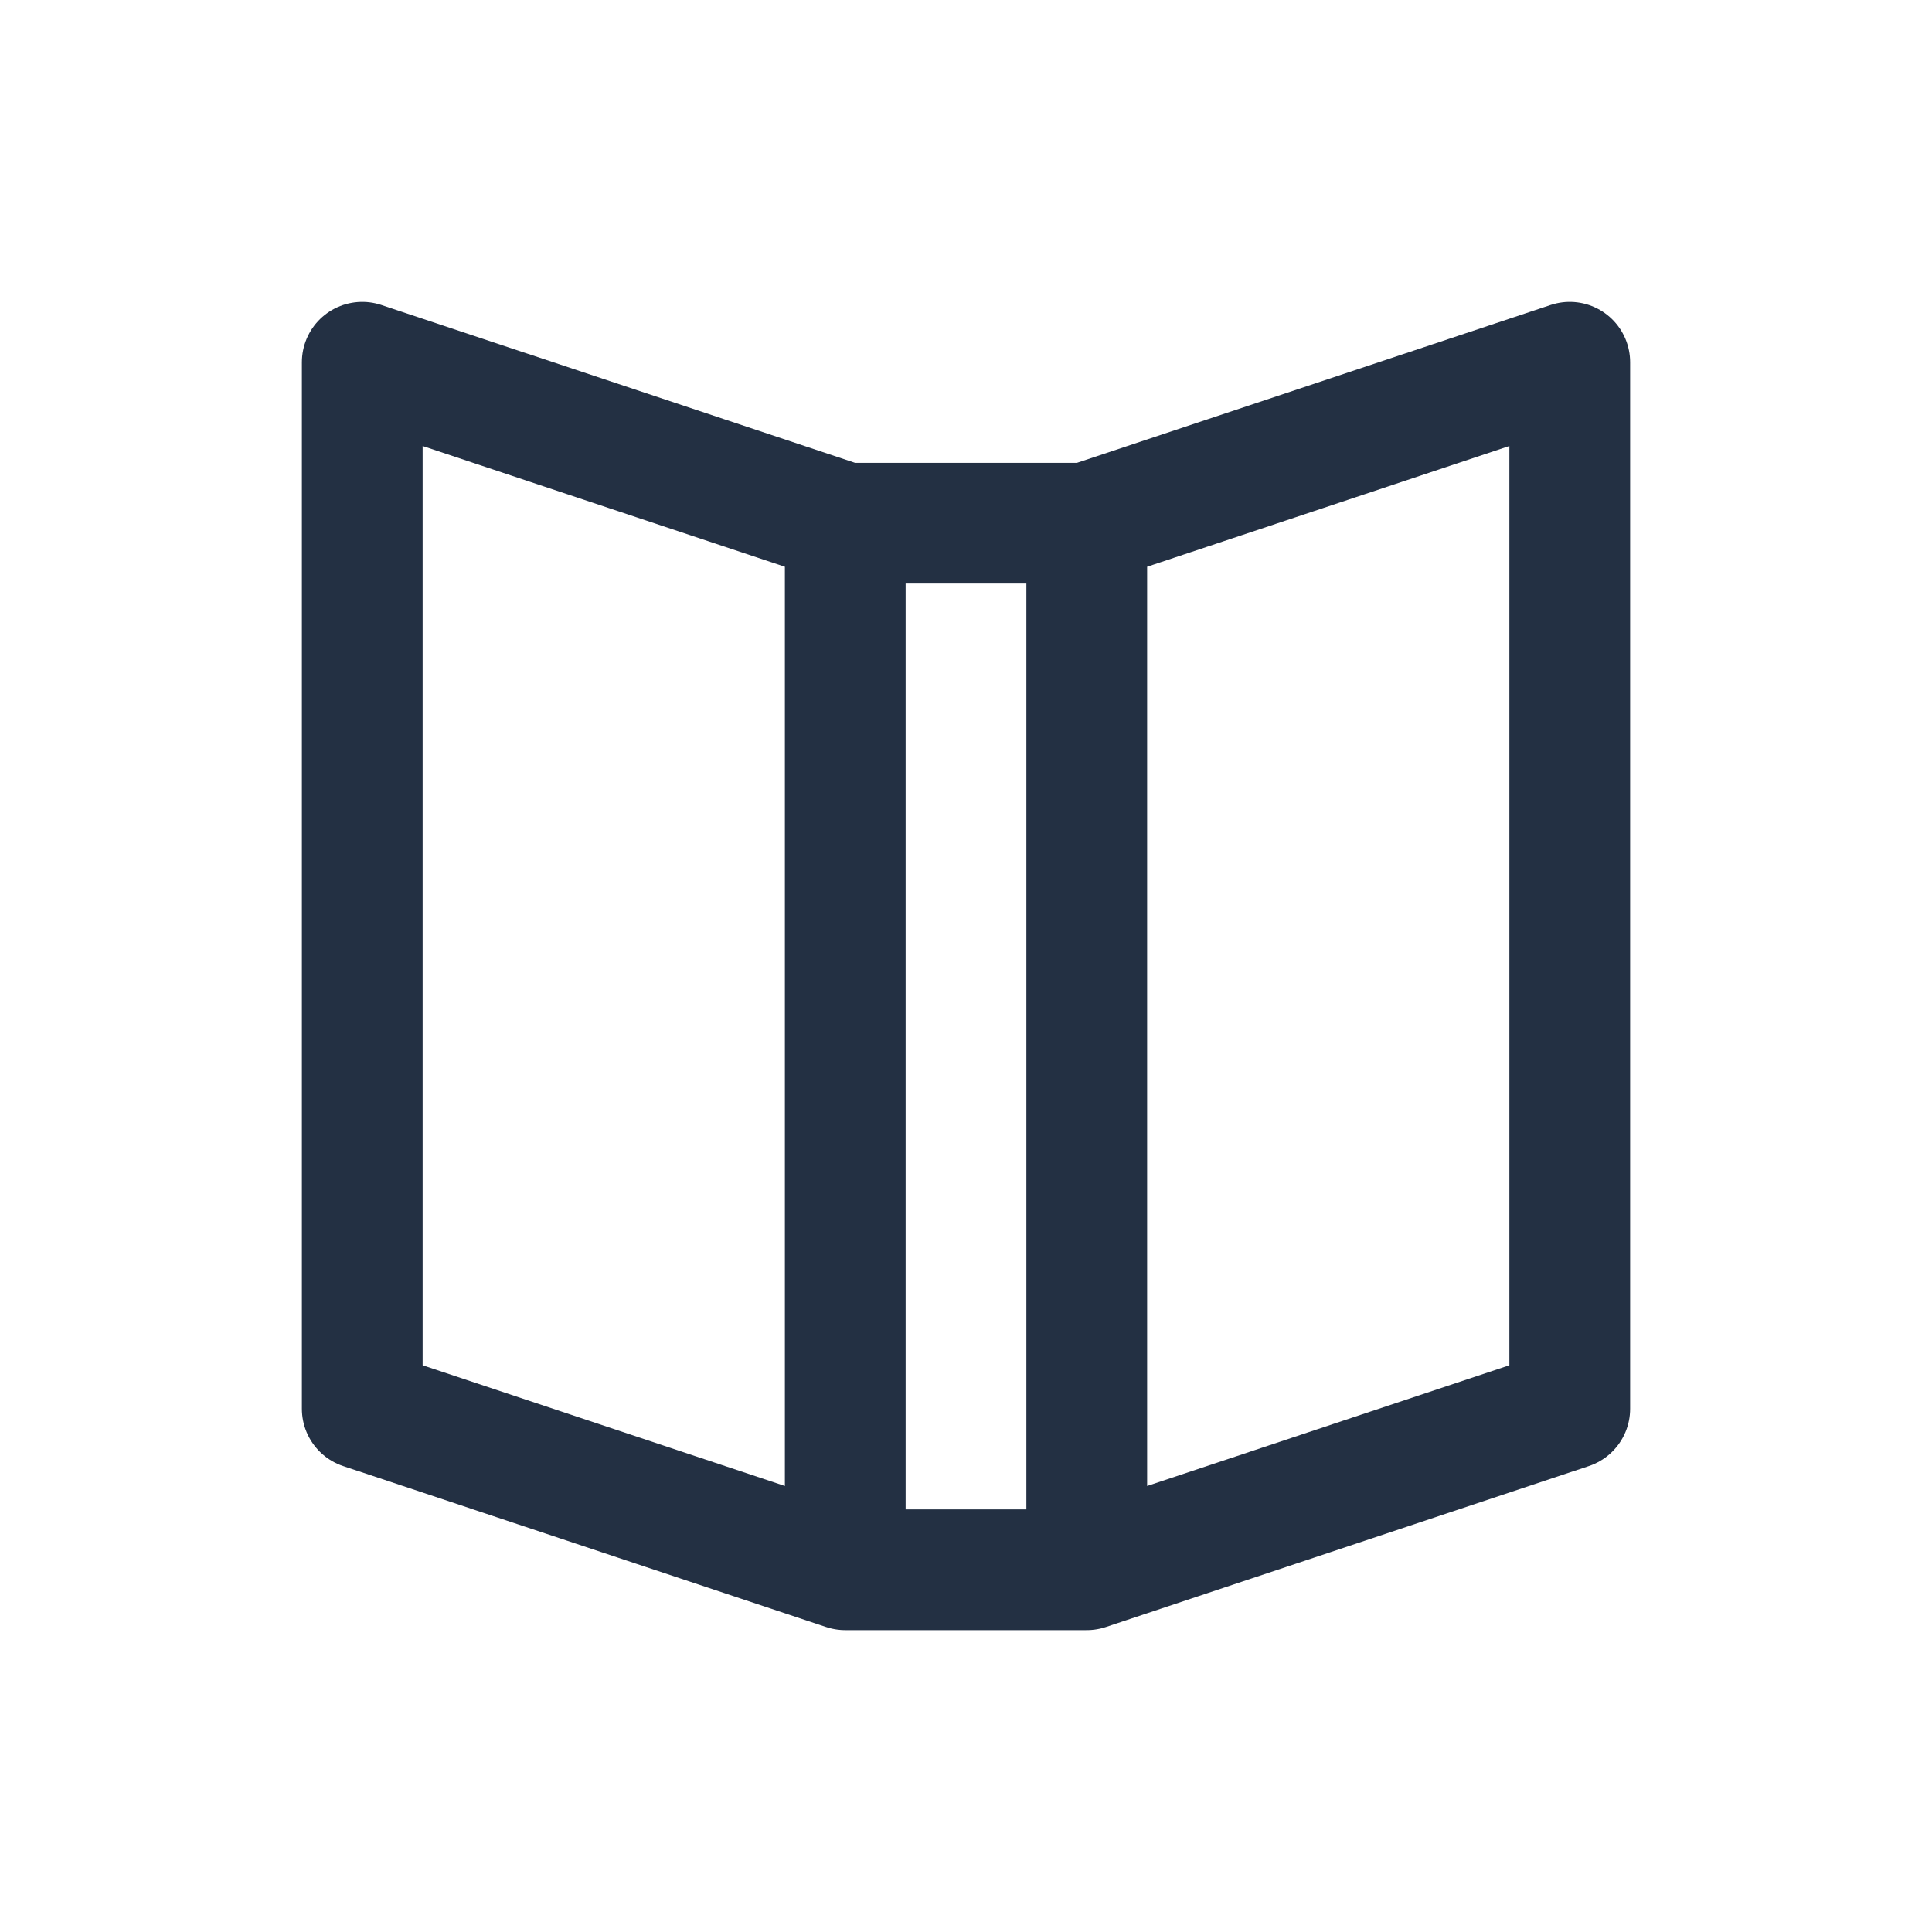
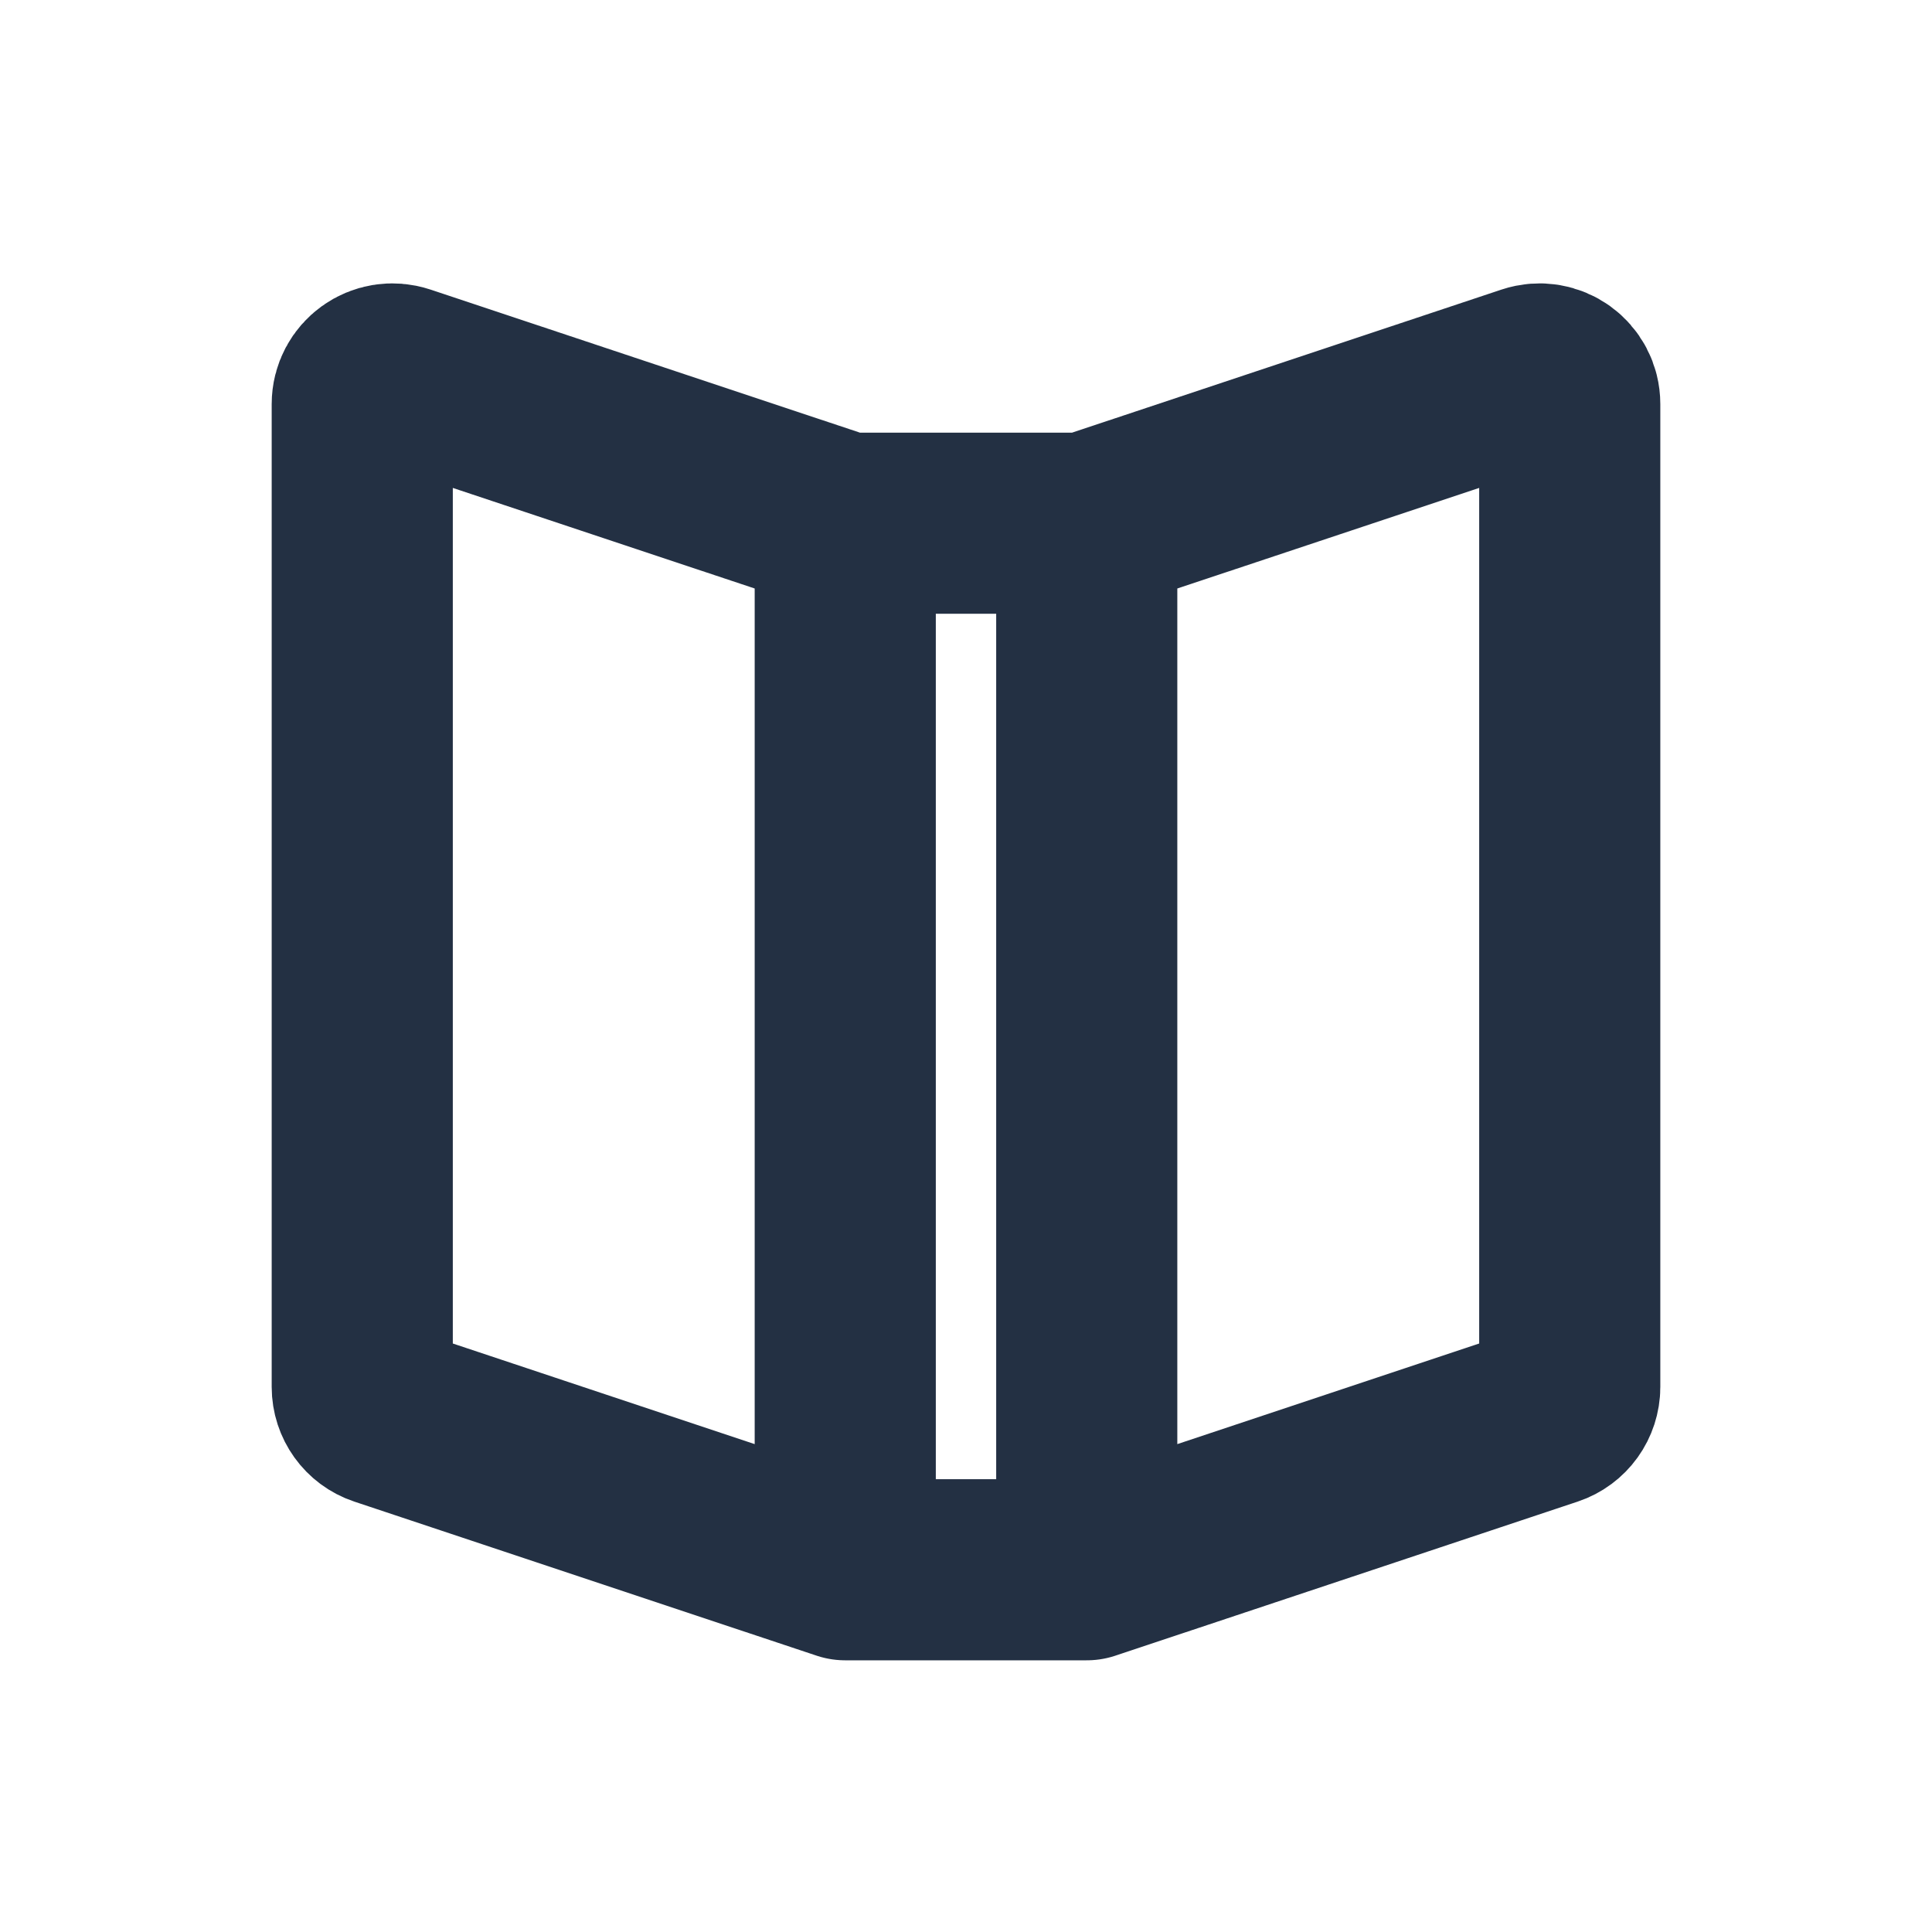
<svg xmlns="http://www.w3.org/2000/svg" width="16" height="16" viewBox="0 0 16 16" fill="none">
-   <path d="M7 13L3 11.667V3L7 4.333M7 13H9M7 13V4.333M9 13L13 11.667V3L9 4.333M9 13V4.333M9 4.333H7" stroke="#233043" stroke-linecap="round" stroke-linejoin="round" />
+   <path d="M7 13L3.171 11.724C3.069 11.69 3 11.594 3 11.486V3.347C3 3.176 3.167 3.056 3.329 3.11L7 4.333M7 13H9M7 13V4.333M9 13L12.829 11.724C12.931 11.69 13 11.594 13 11.486V3.347C13 3.176 12.833 3.056 12.671 3.11L9 4.333M9 13V4.333M9 4.333H7" stroke="#233043" stroke-width="1.5" stroke-linecap="round" stroke-linejoin="round" />
</svg>
